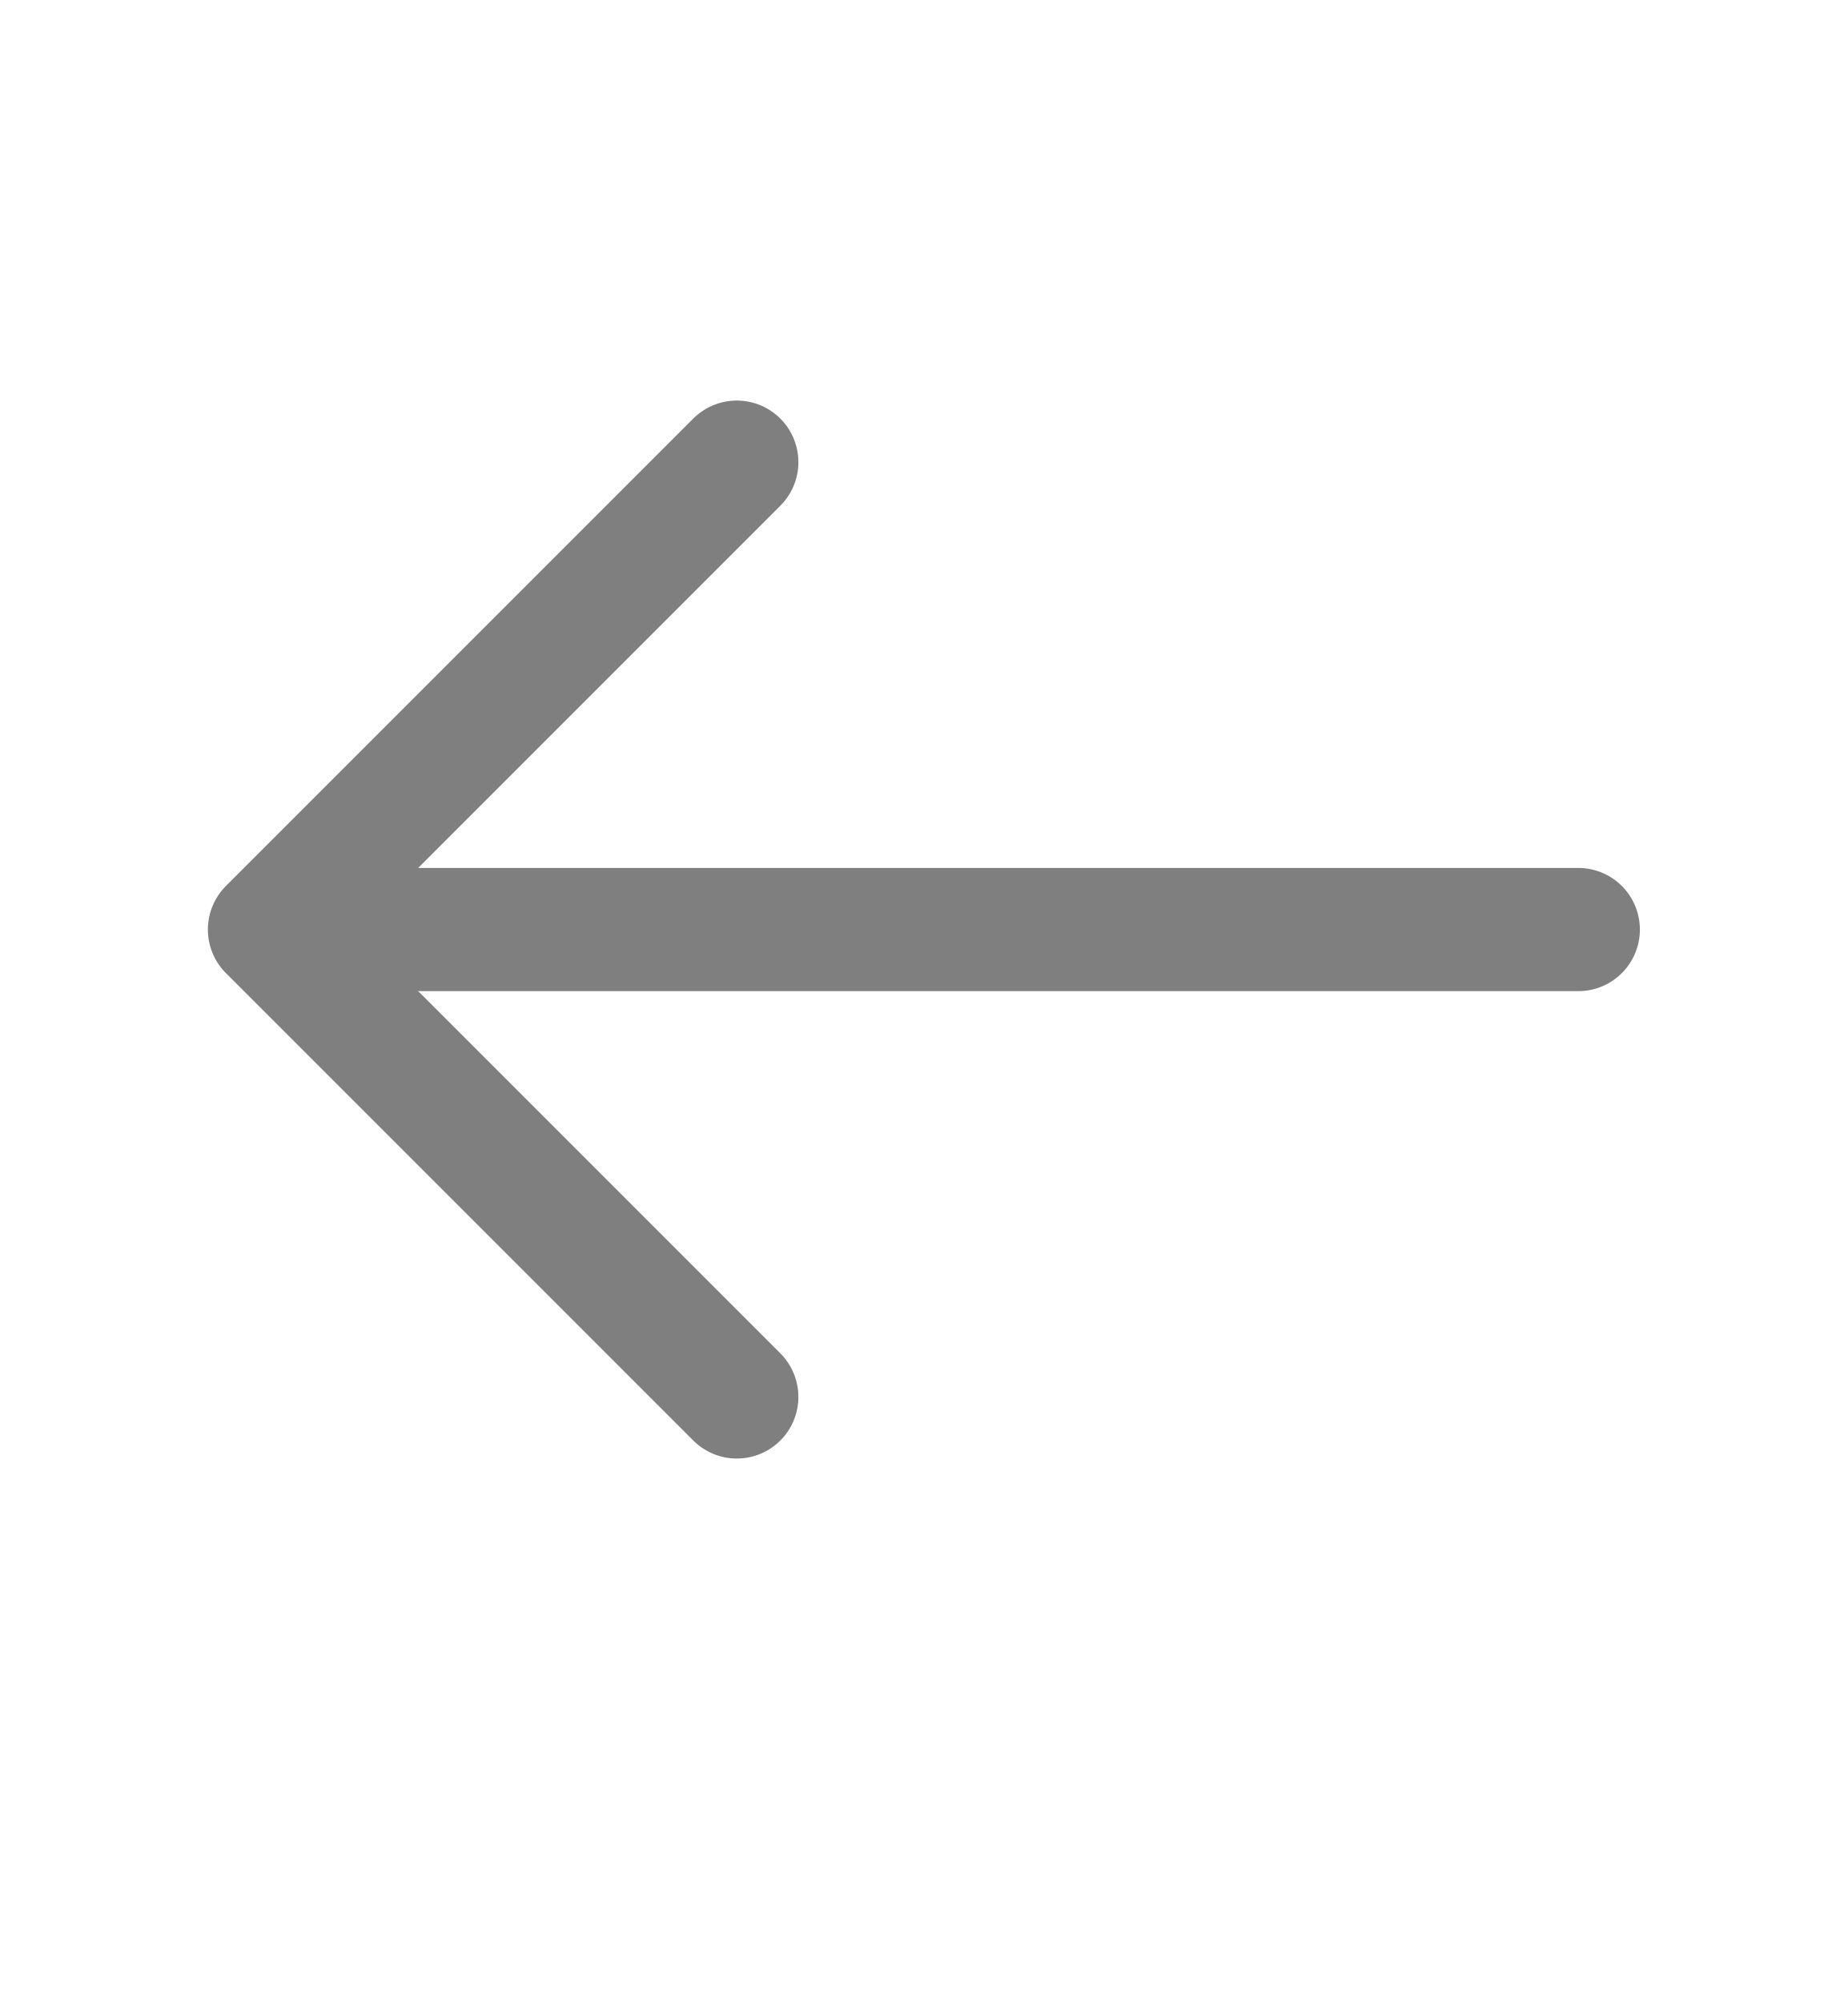
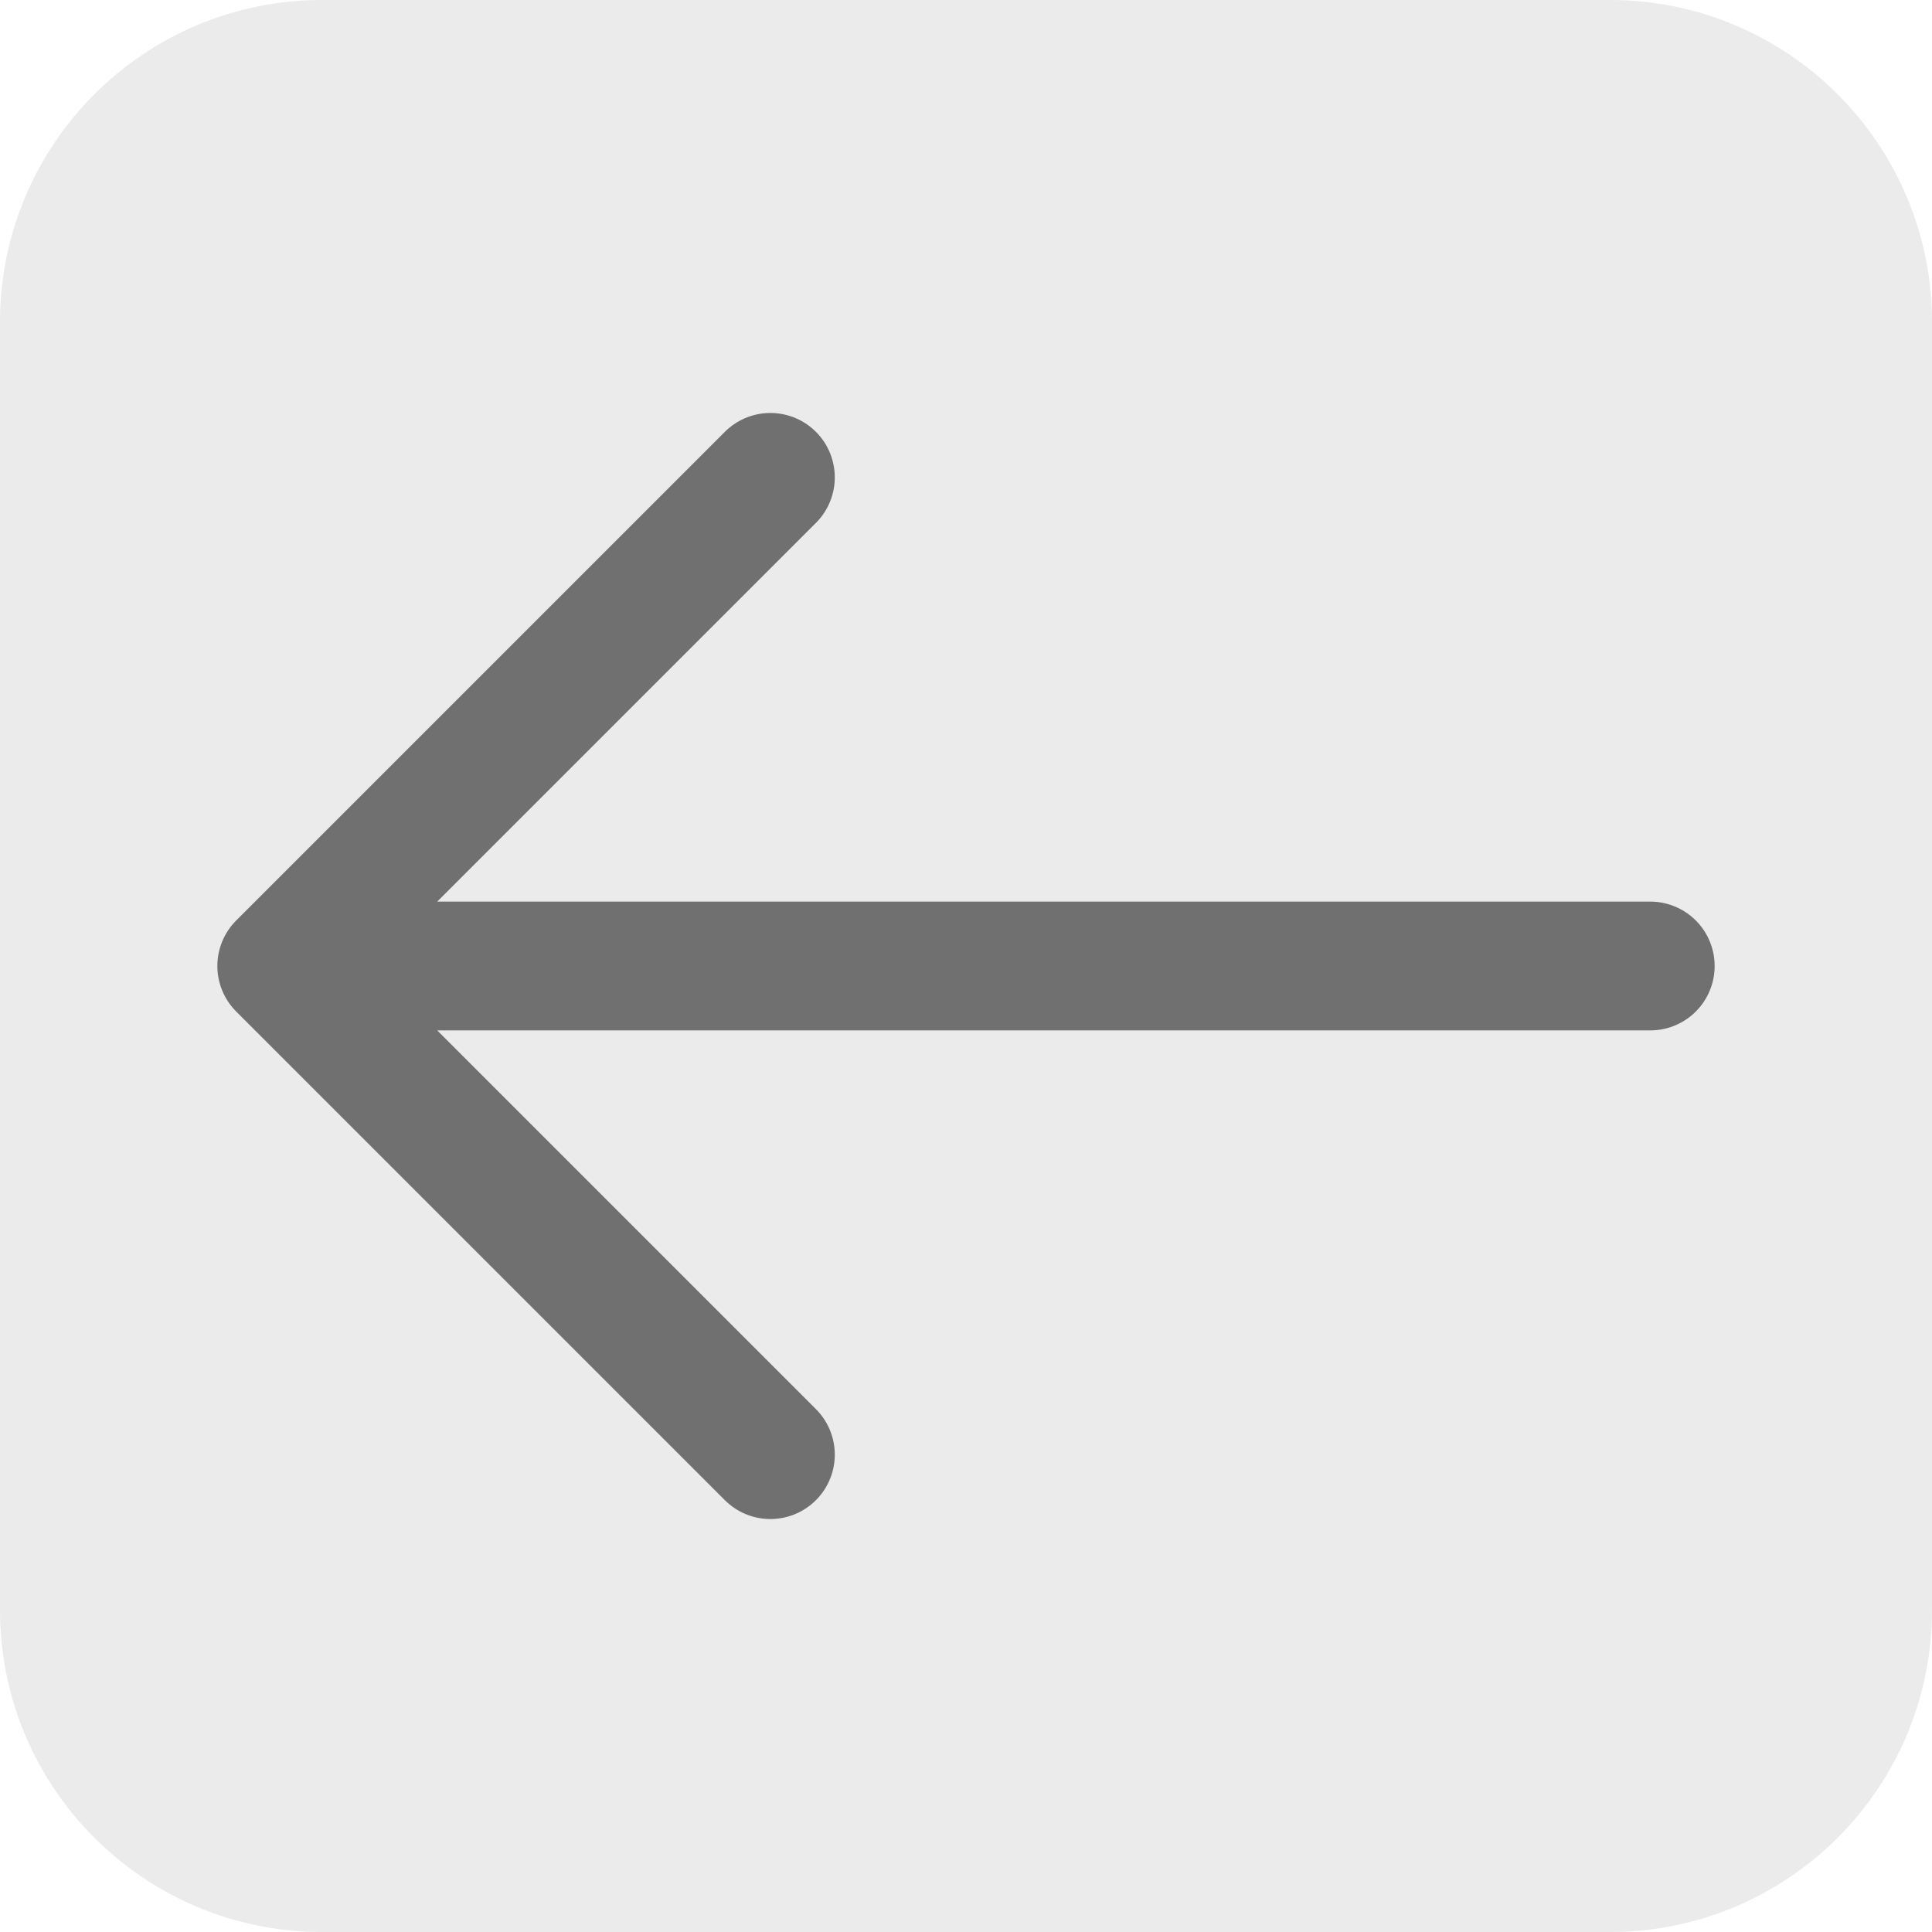
- <svg xmlns="http://www.w3.org/2000/svg" width="12" height="13" viewBox="0 0 12 13" fill="none">
-   <path d="M4.785 3.001L1.75 6.036L4.785 9.071" stroke="#7F7F7F" stroke-width="0.8" stroke-miterlimit="10" stroke-linecap="round" stroke-linejoin="round" />
-   <path d="M10.25 6.036H1.835" stroke="#7F7F7F" stroke-width="0.8" stroke-miterlimit="10" stroke-linecap="round" stroke-linejoin="round" />
+ <svg xmlns="http://www.w3.org/2000/svg" width="12" height="12" viewBox="0 0 12 12" fill="none">
+   <rect width="12" height="12" rx="2" fill="#9F9F9F" fill-opacity="0.2" />
+   <path d="M4.785 2.965L1.75 6L4.785 9.035" stroke="#707070" stroke-width="0.8" stroke-miterlimit="10" stroke-linecap="round" stroke-linejoin="round" />
+   <path d="M10.25 6H1.835" stroke="#707070" stroke-width="0.8" stroke-miterlimit="10" stroke-linecap="round" stroke-linejoin="round" />
</svg>
